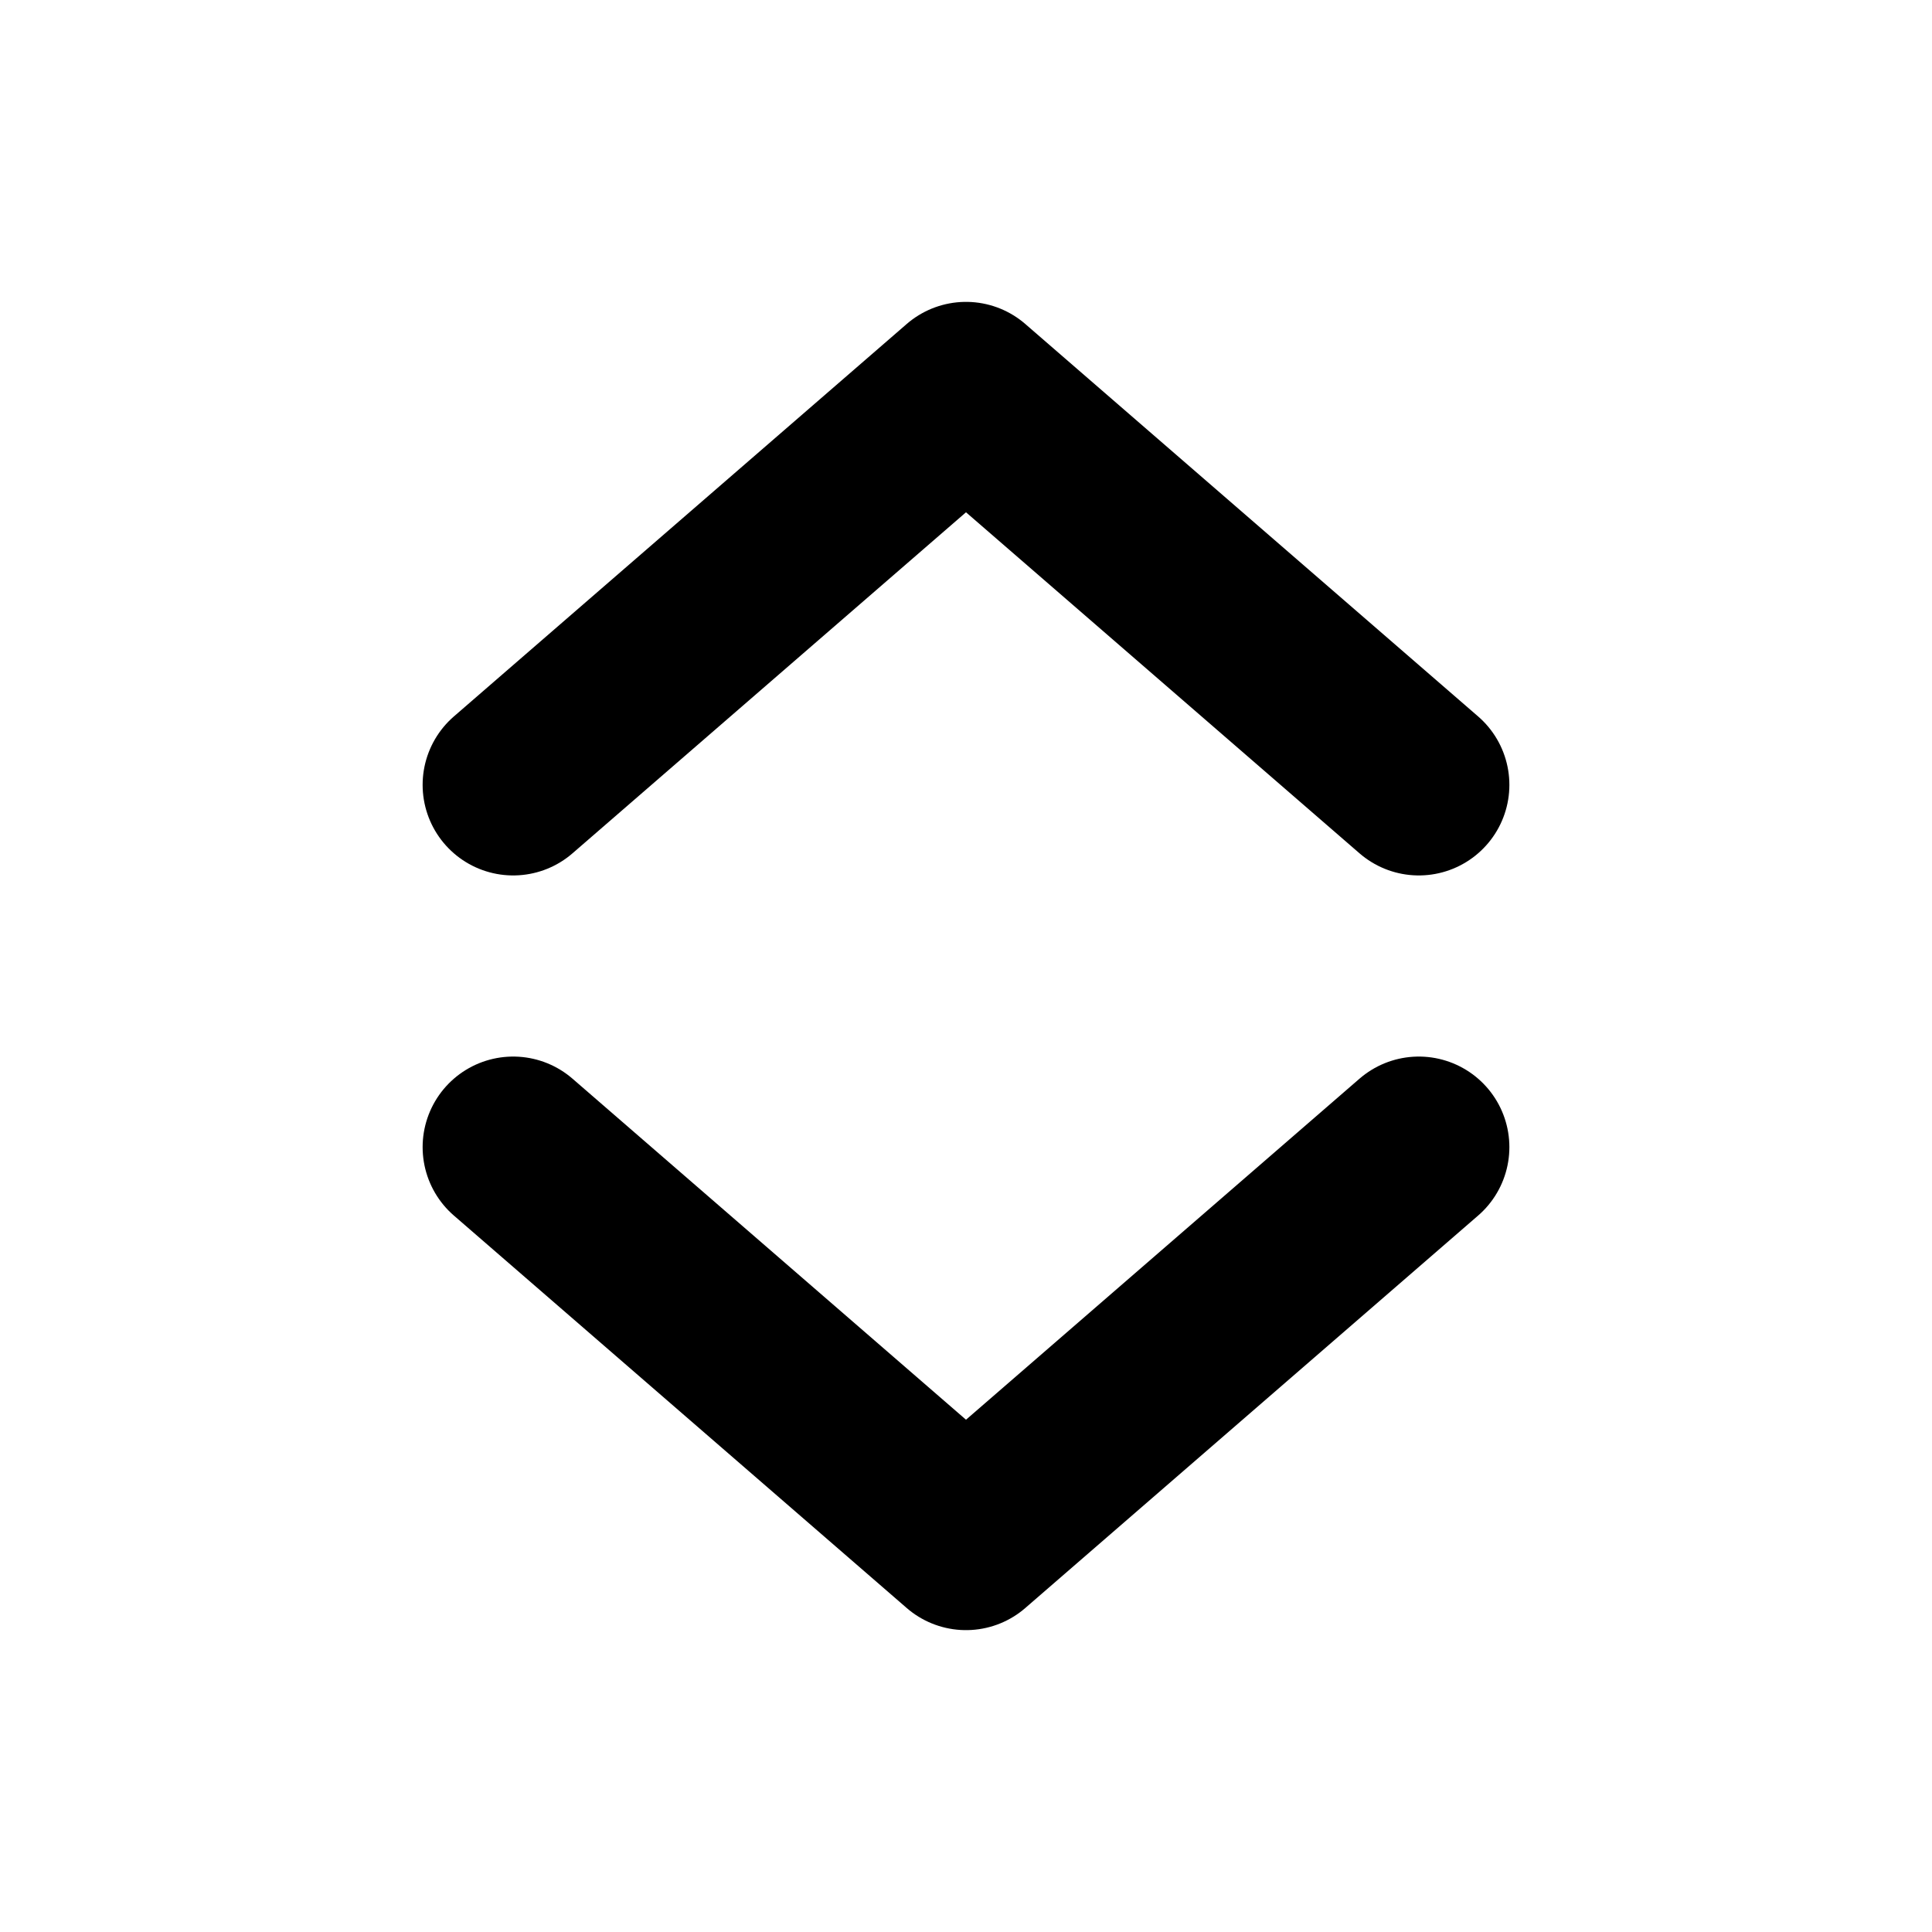
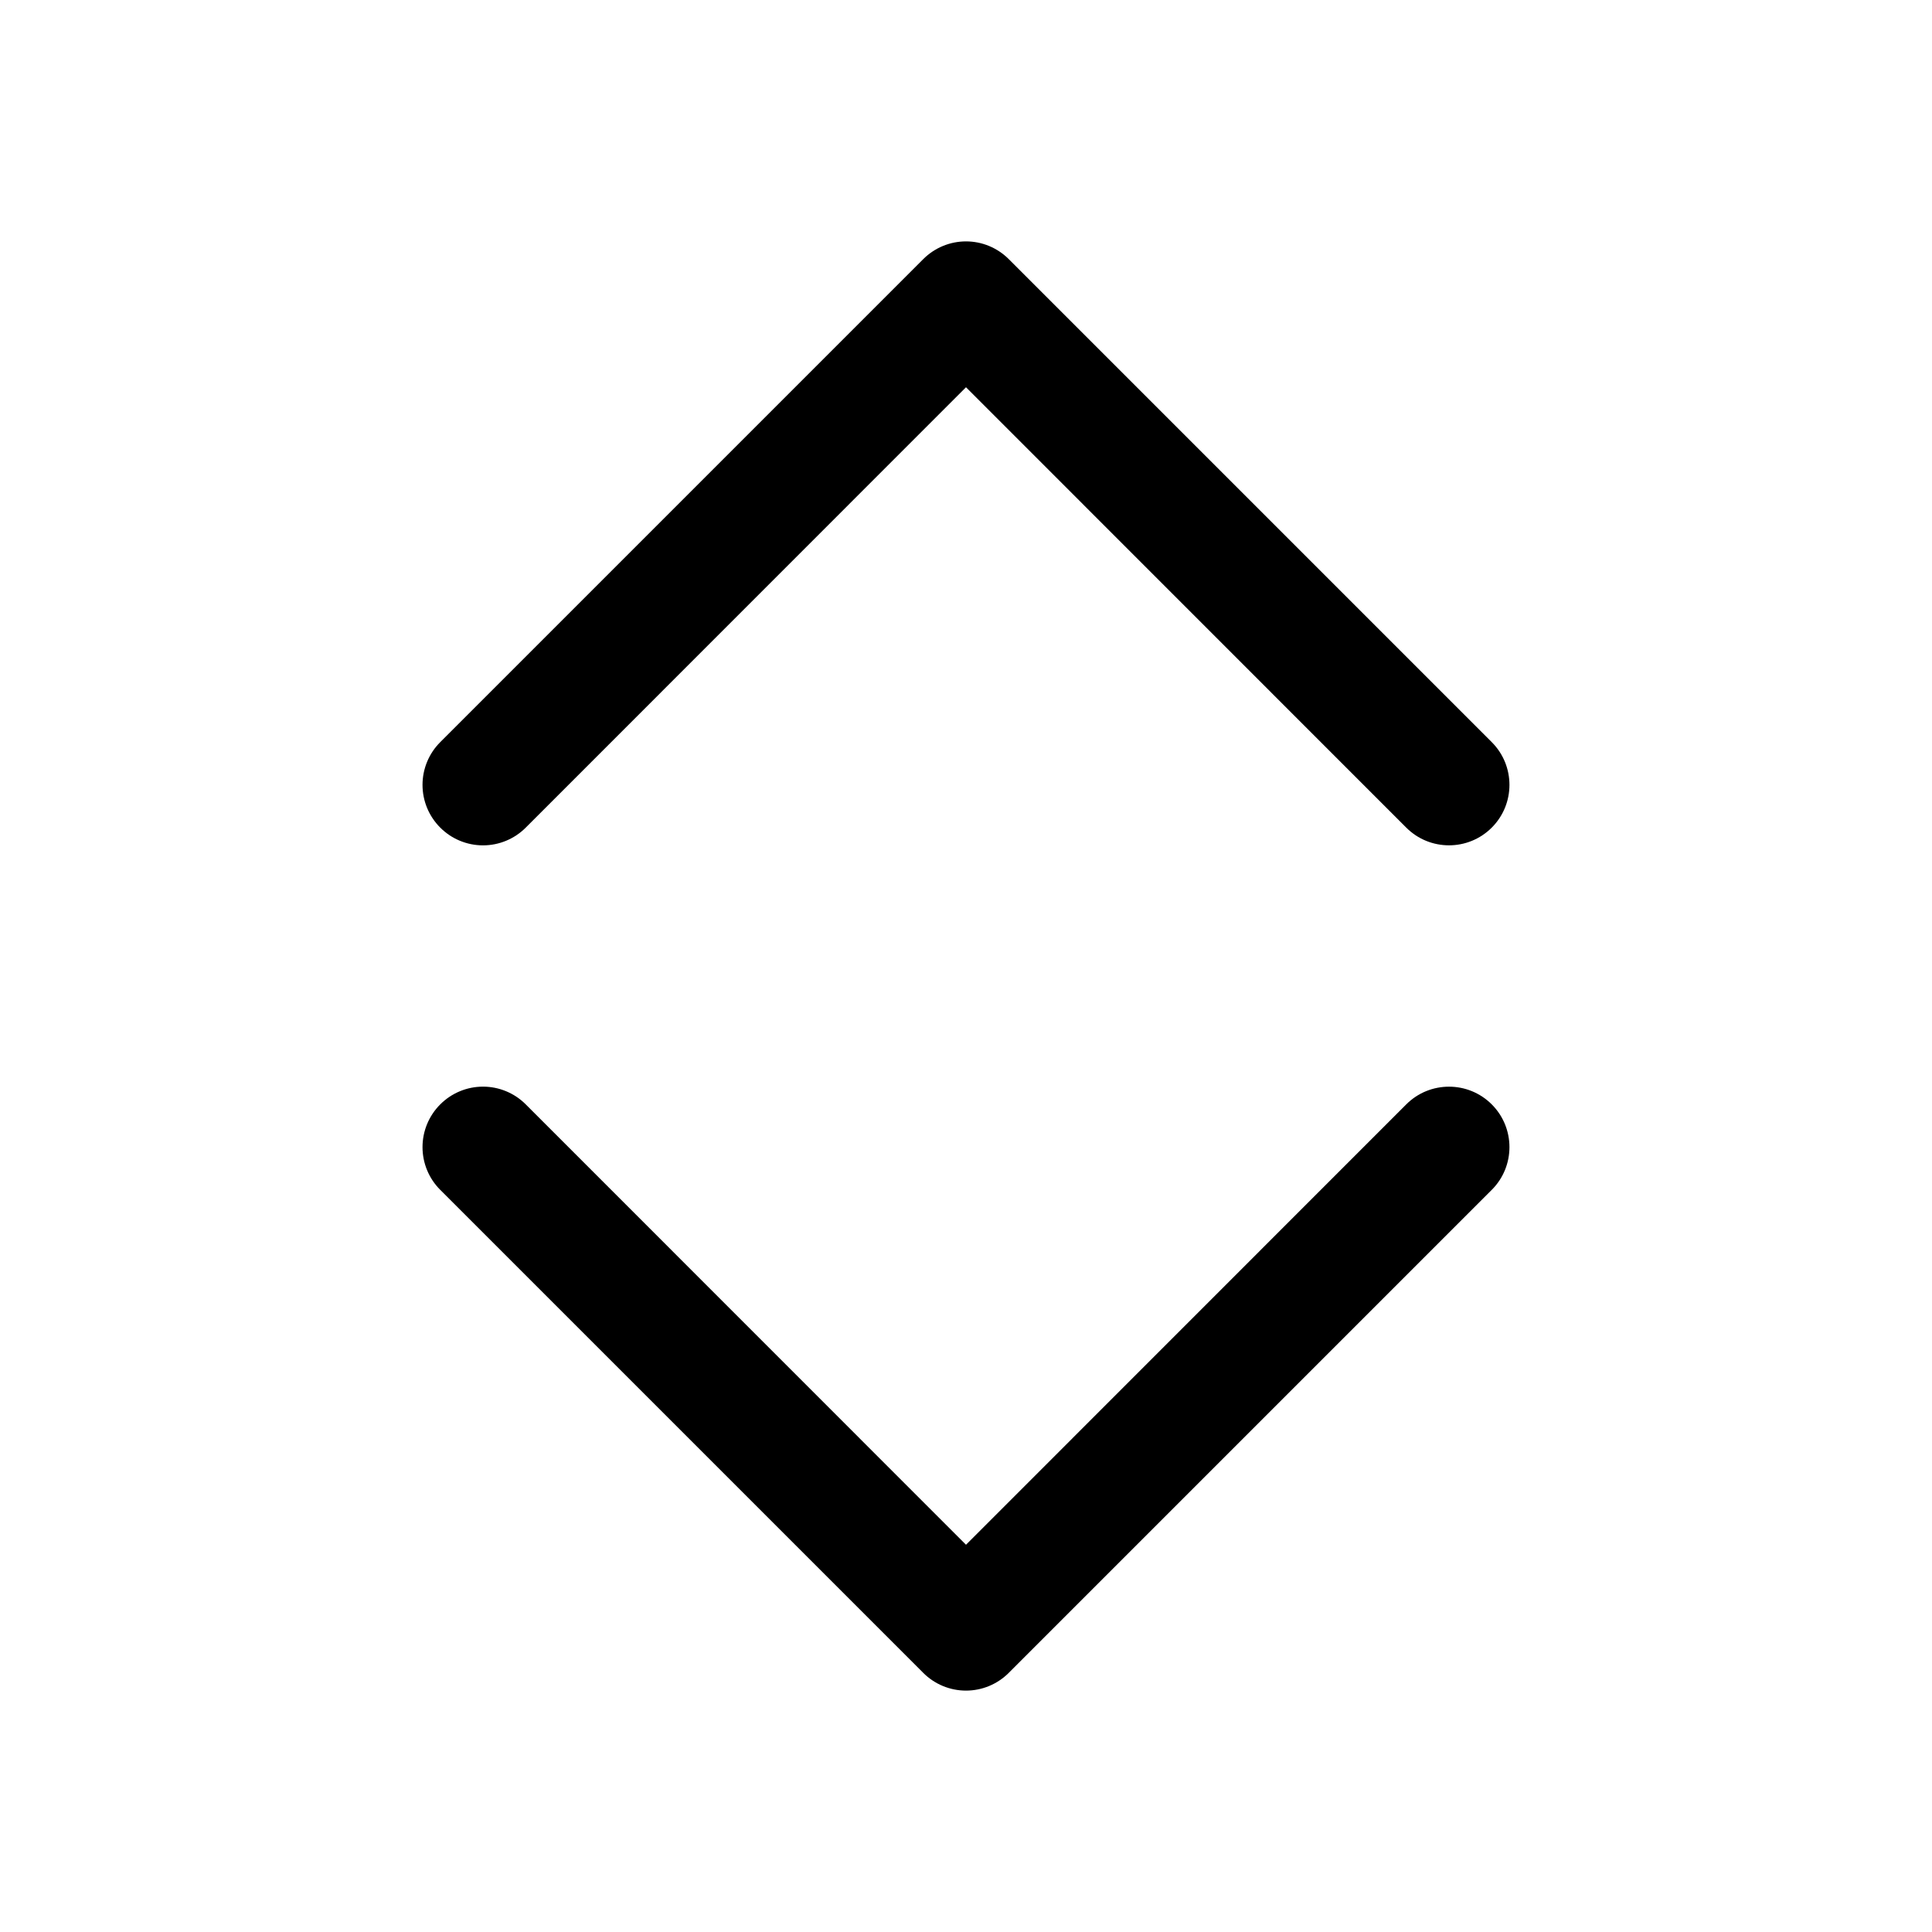
- <svg xmlns="http://www.w3.org/2000/svg" viewBox="0 0 512 512">
-   <path d="M136 208L256 104L376 208" fill="none" stroke="currentColor" stroke-width="48" stroke-linecap="round" stroke-linejoin="round" />
-   <path d="M136 304L256 408L376 304" fill="none" stroke="currentColor" stroke-width="48" stroke-linecap="round" stroke-linejoin="round" />
+ <svg xmlns="http://www.w3.org/2000/svg" width="16" height="16" fill="currentColor" class="bi bi-chevron-expand" viewBox="0 0 16 16">
+   <path fill-rule="evenodd" d="M3.646 9.146a.5.5 0 0 1 .708 0L8 12.793l3.646-3.647a.5.5 0 0 1 .708.708l-4 4a.5.5 0 0 1-.708 0l-4-4a.5.5 0 0 1 0-.708m0-2.292a.5.5 0 0 0 .708 0L8 3.207l3.646 3.647a.5.5 0 0 0 .708-.708l-4-4a.5.5 0 0 0-.708 0l-4 4a.5.5 0 0 0 0 .708" />
</svg>
